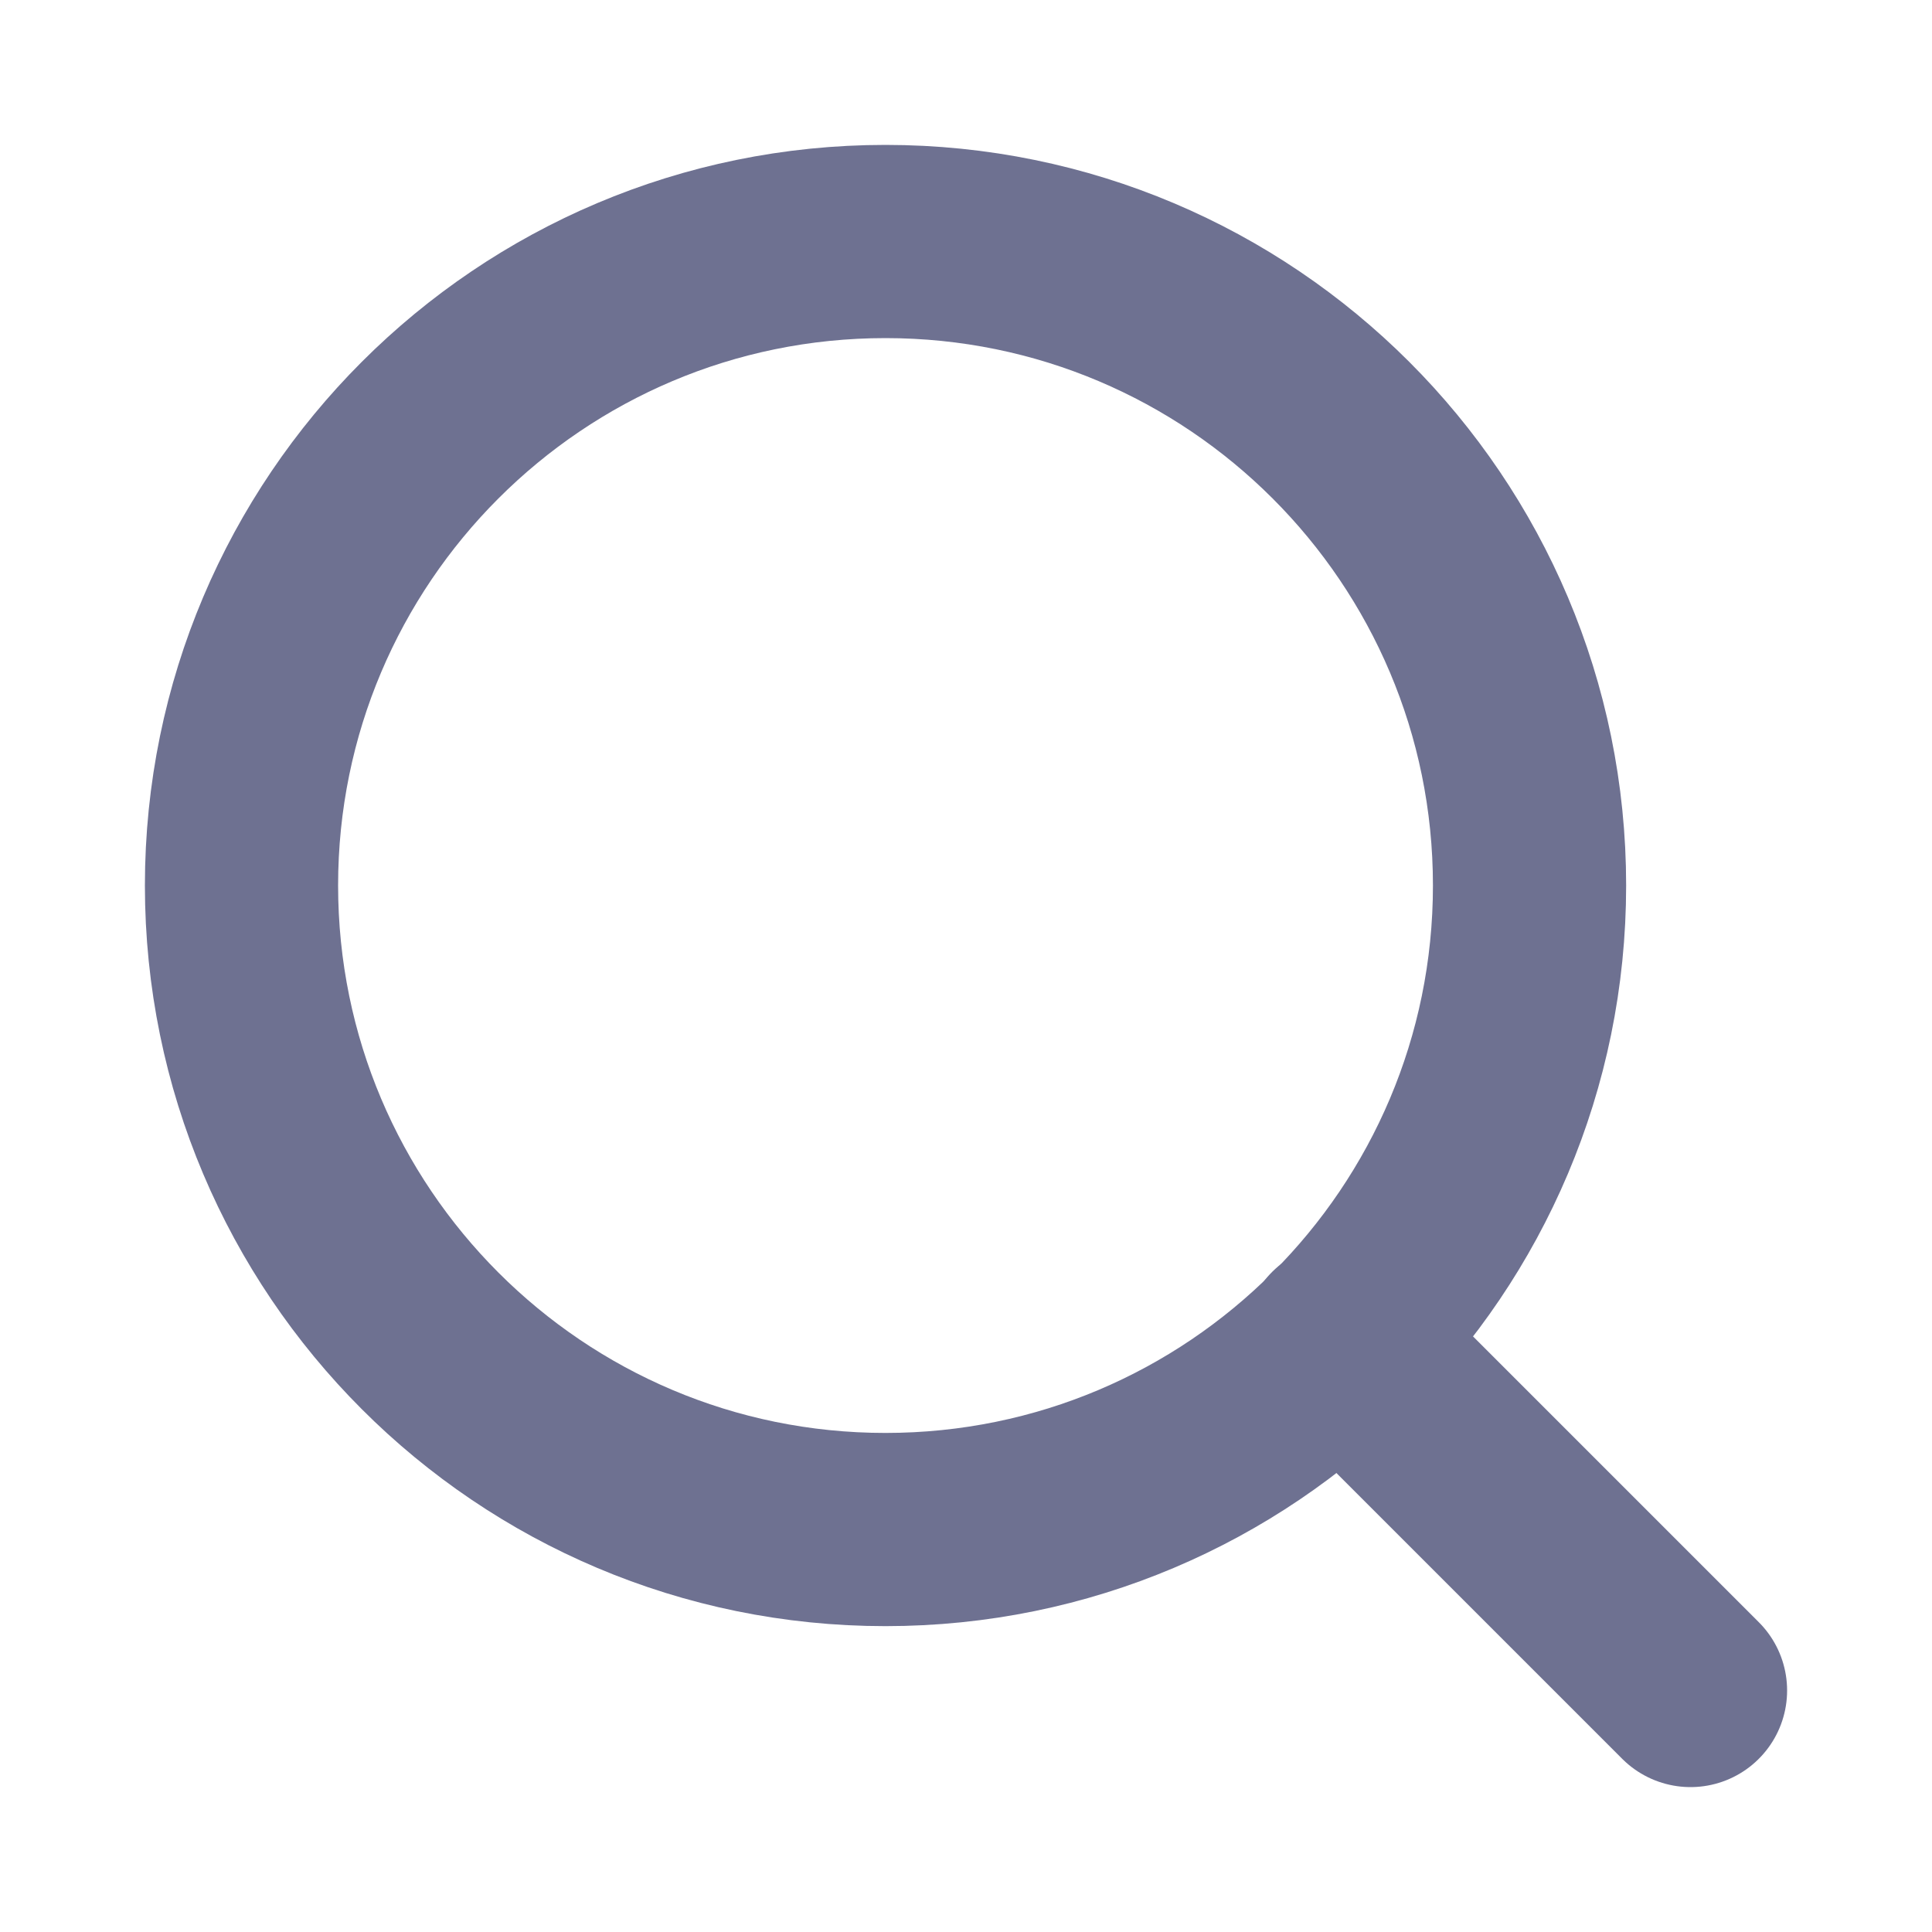
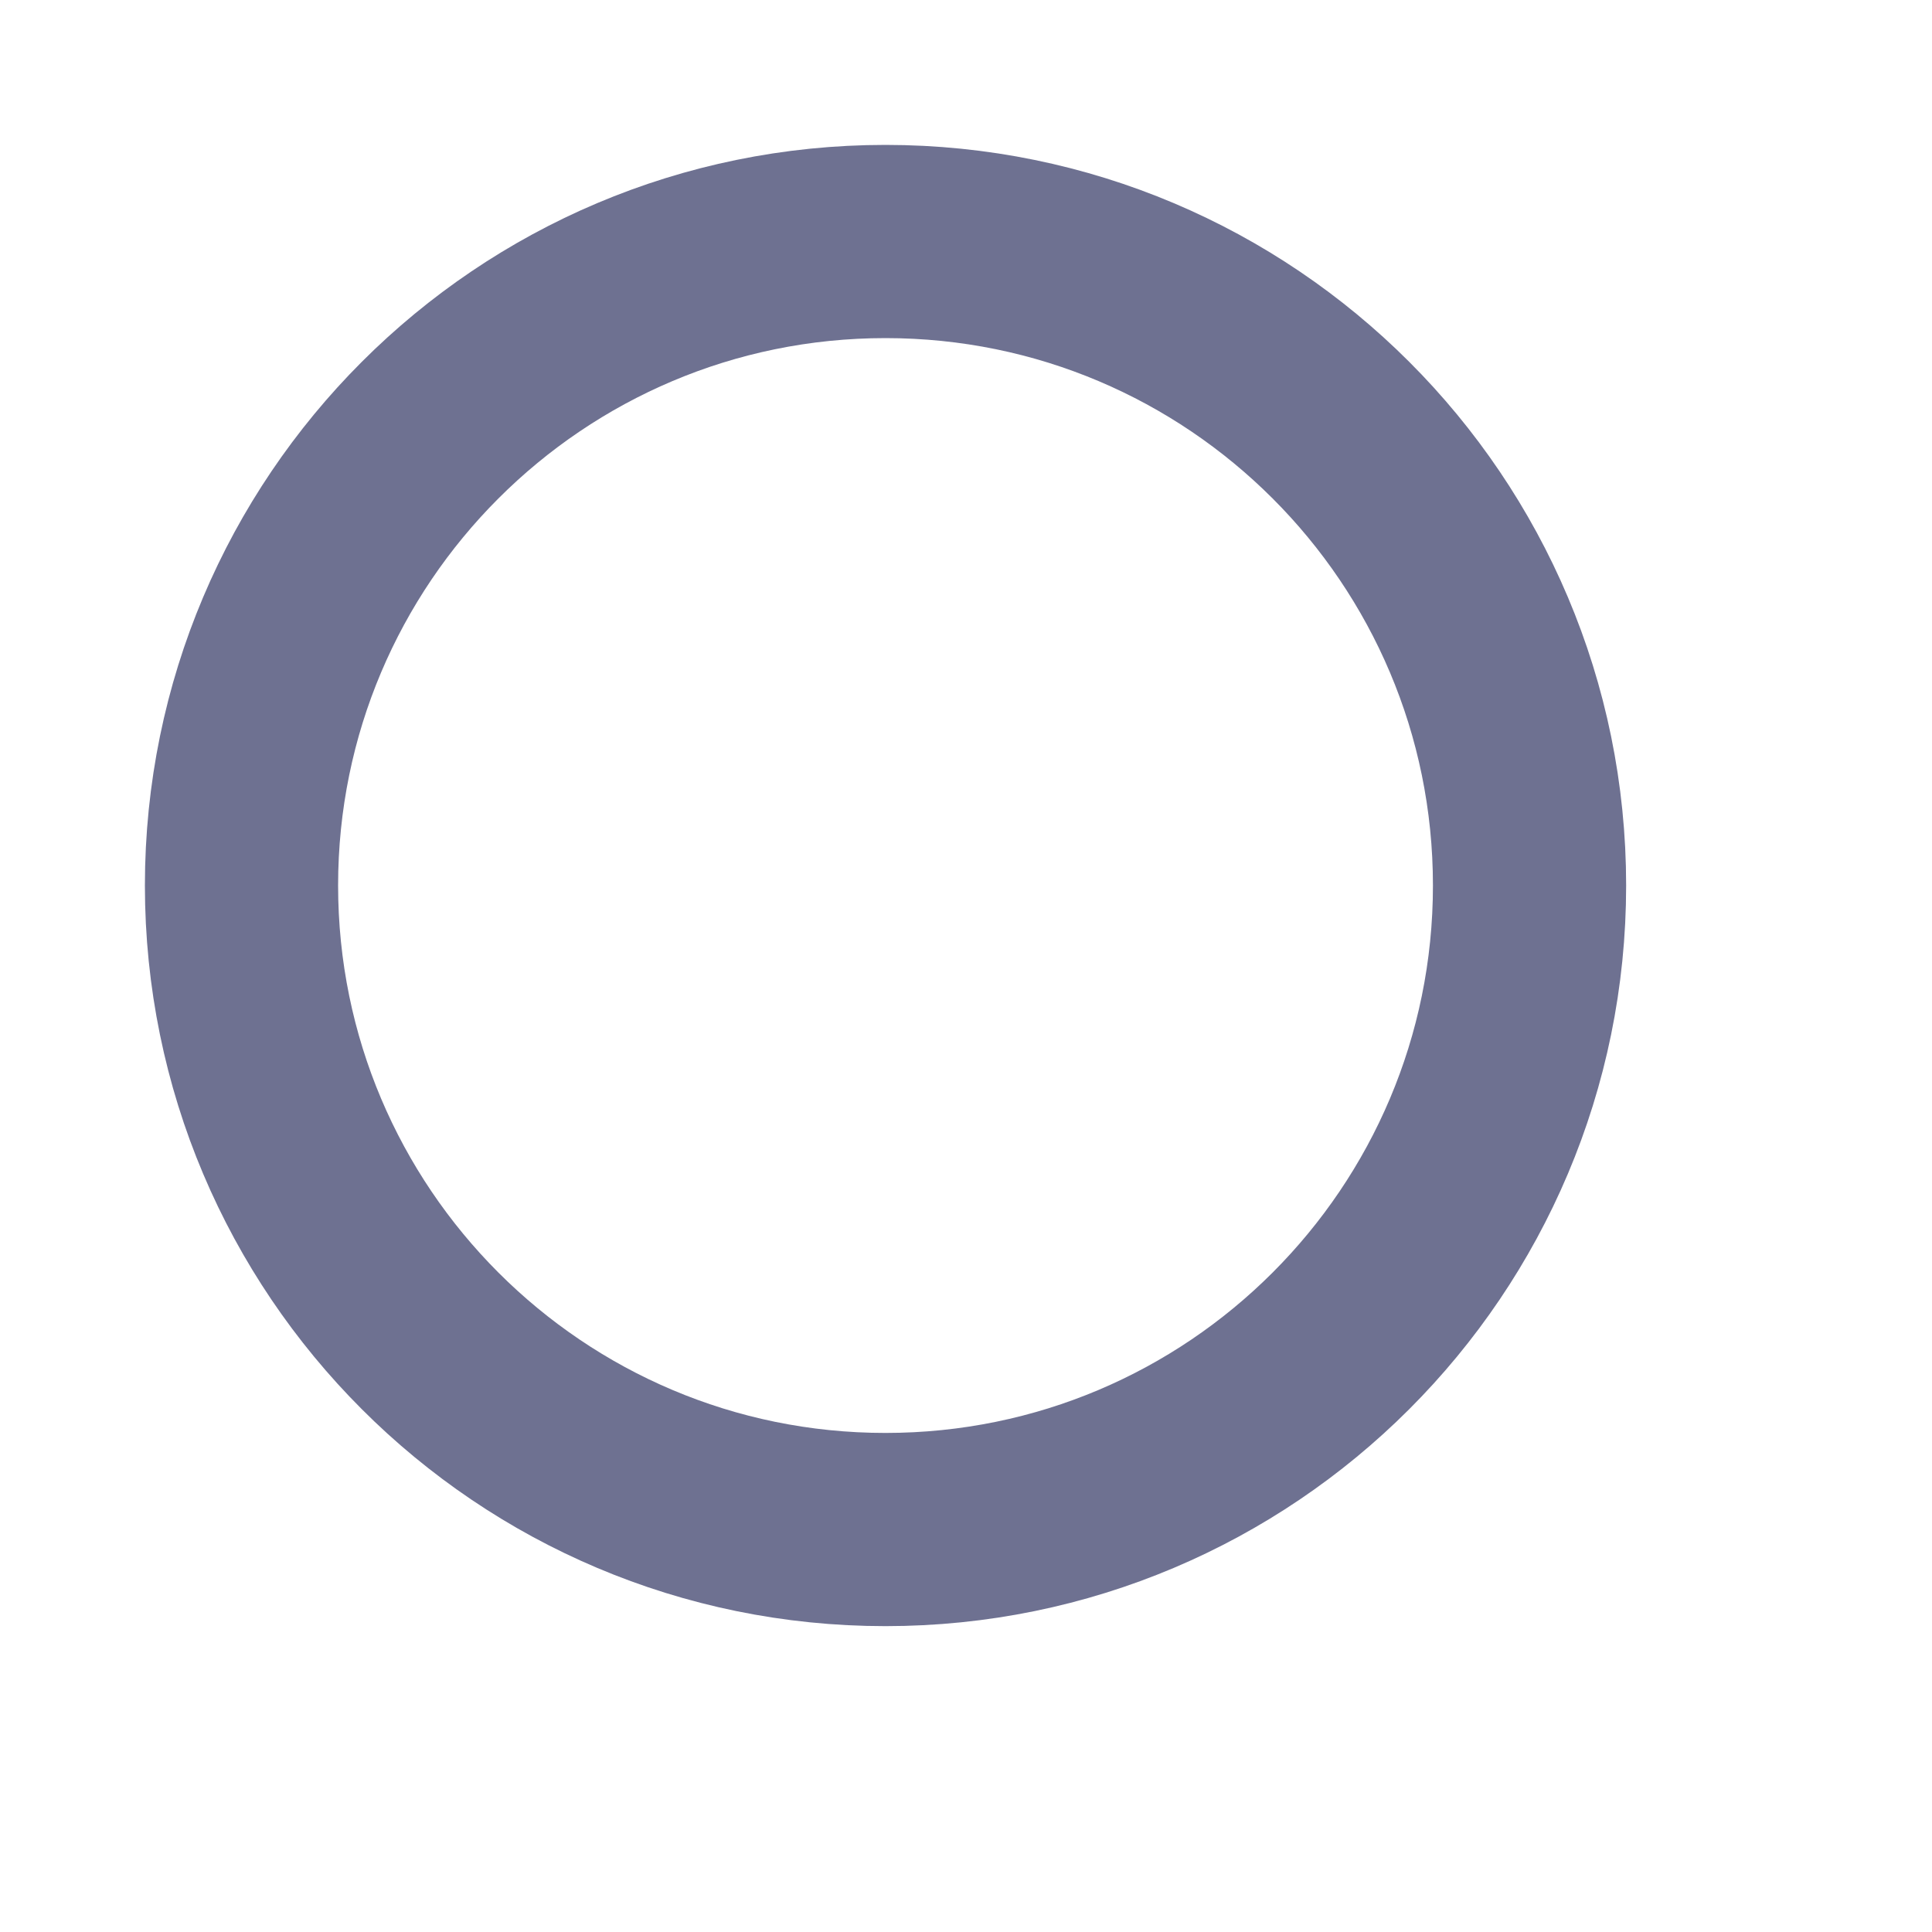
<svg xmlns="http://www.w3.org/2000/svg" width="16" height="16" viewBox="0 0 16 16" fill="none">
  <path d="M7.333 12.667C10.279 12.667 12.667 10.279 12.667 7.333C12.667 4.388 10.279 2 7.333 2C4.388 2 2 4.388 2 7.333C2 10.279 4.388 12.667 7.333 12.667Z" stroke="#6E7191" stroke-width="1.6" stroke-linecap="round" stroke-linejoin="round" />
-   <path d="M14 14L11.1 11.1" stroke="#6E7191" stroke-width="1.6" stroke-linecap="round" stroke-linejoin="round" />
+   <path d="M14 14L11.1 11.1" stroke="current" stroke-width="1.6" stroke-linecap="round" stroke-linejoin="round" />
</svg>
